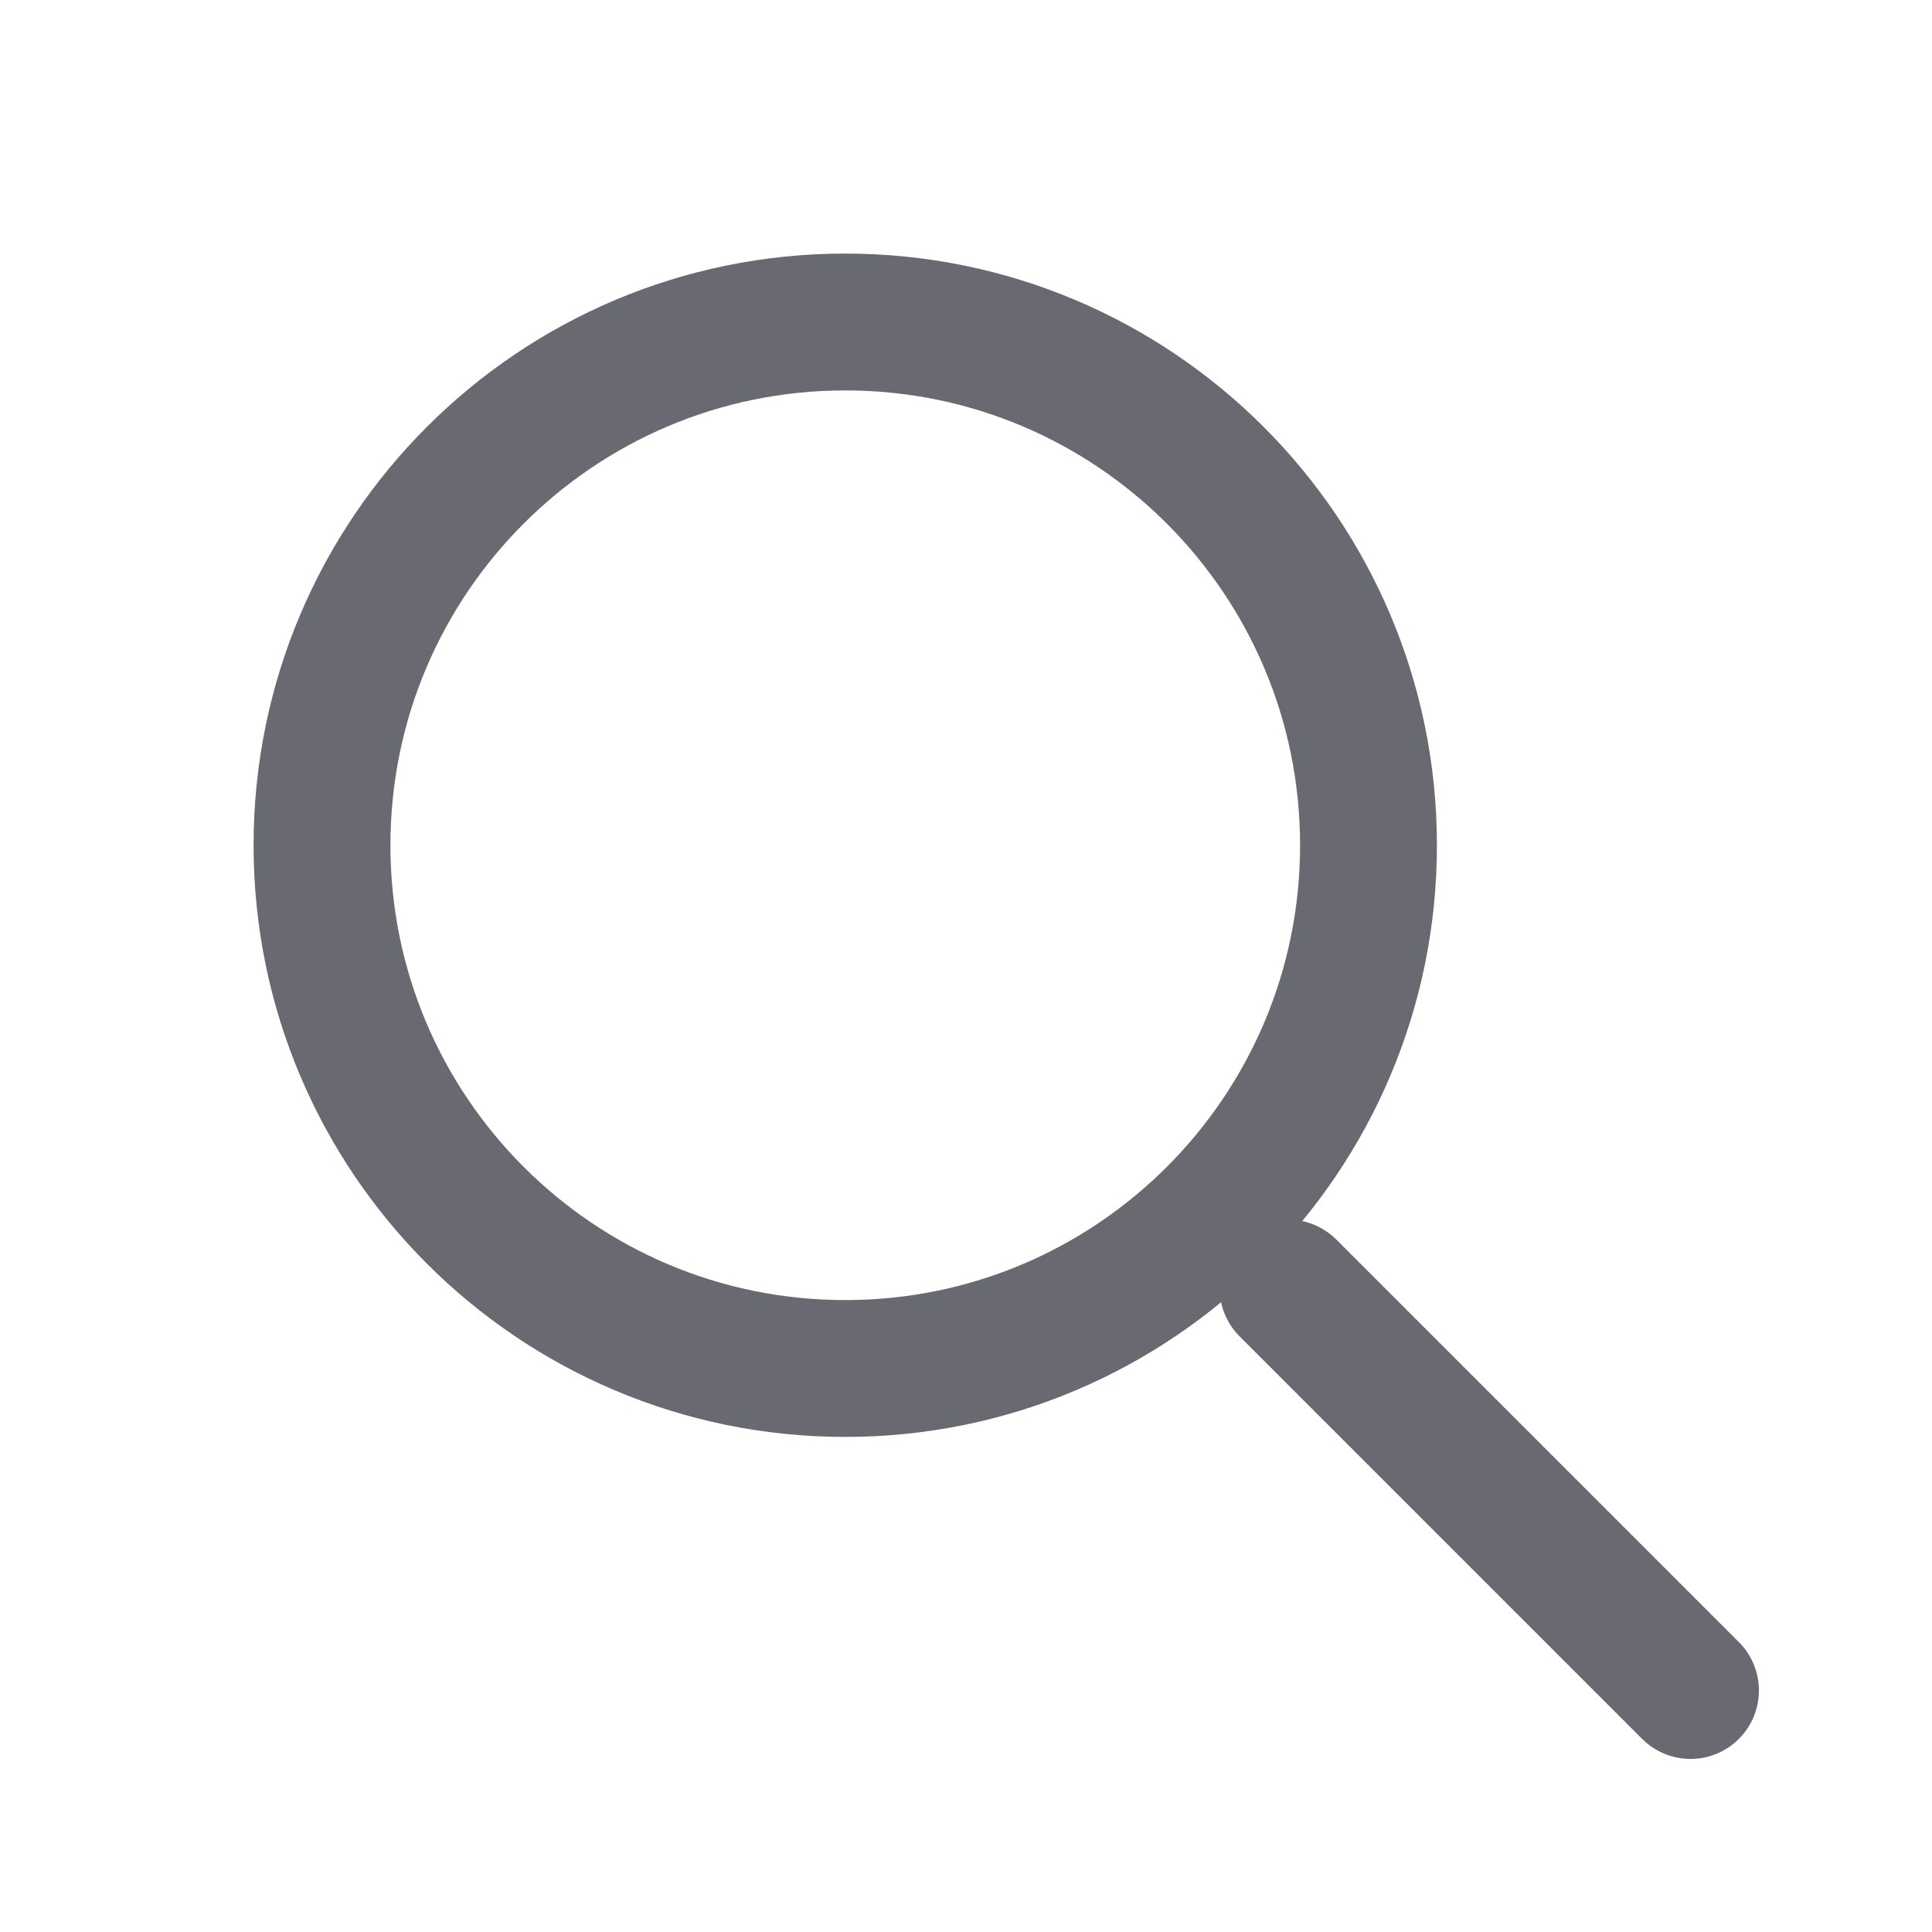
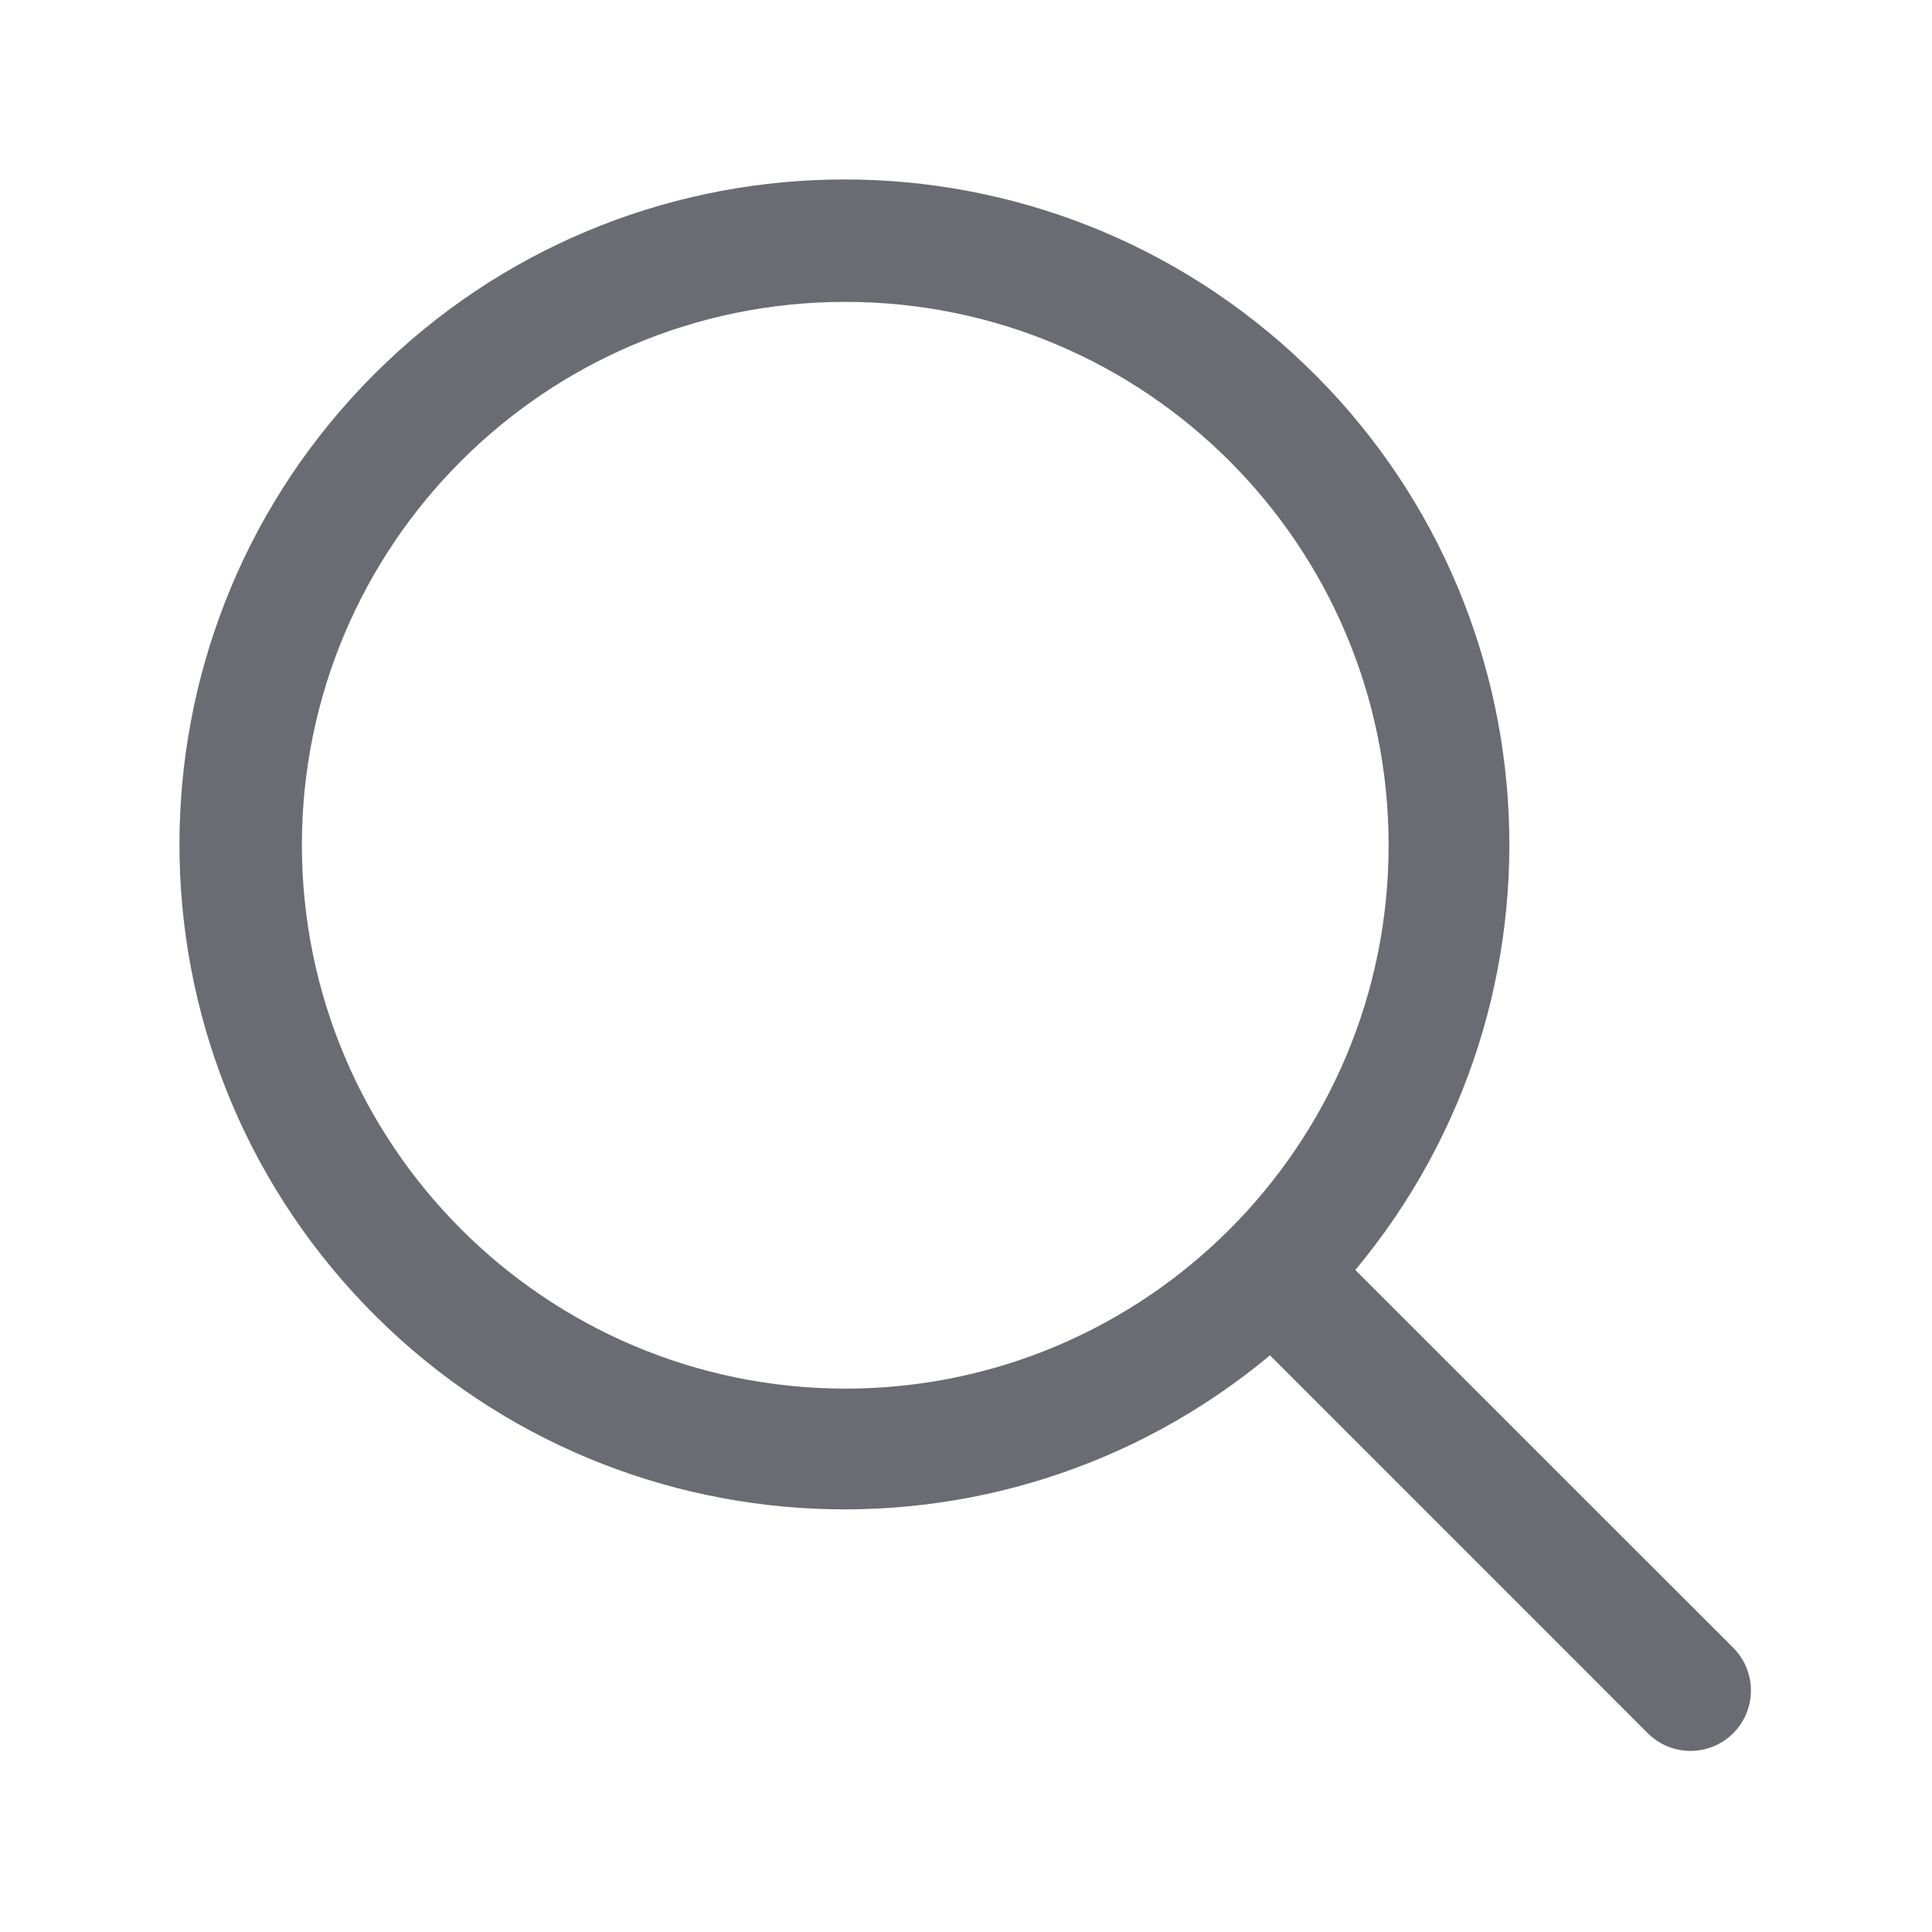
- <svg xmlns="http://www.w3.org/2000/svg" viewBox="0 0 24 24" fill="none" stroke="#696971" stroke-width="1.7" stroke-linecap="round" stroke-linejoin="round">
-   <circle cx="10.5" cy="10.5" r="6.5" />
-   <path d="m16 16 5 5" />
+ <svg xmlns="http://www.w3.org/2000/svg" viewBox="0 0 256 256" aria-hidden="true">
+   <path fill="#6b6b73" d="m229.66 218.34l-50.07-50.06a88.11 88.11 0 1 0-11.31 11.31l50.06 50.07a8 8 0 0 0 11.32-11.32M40 112a72 72 0 1 1 72 72a72.08 72.08 0 0 1-72-72" />
</svg>
